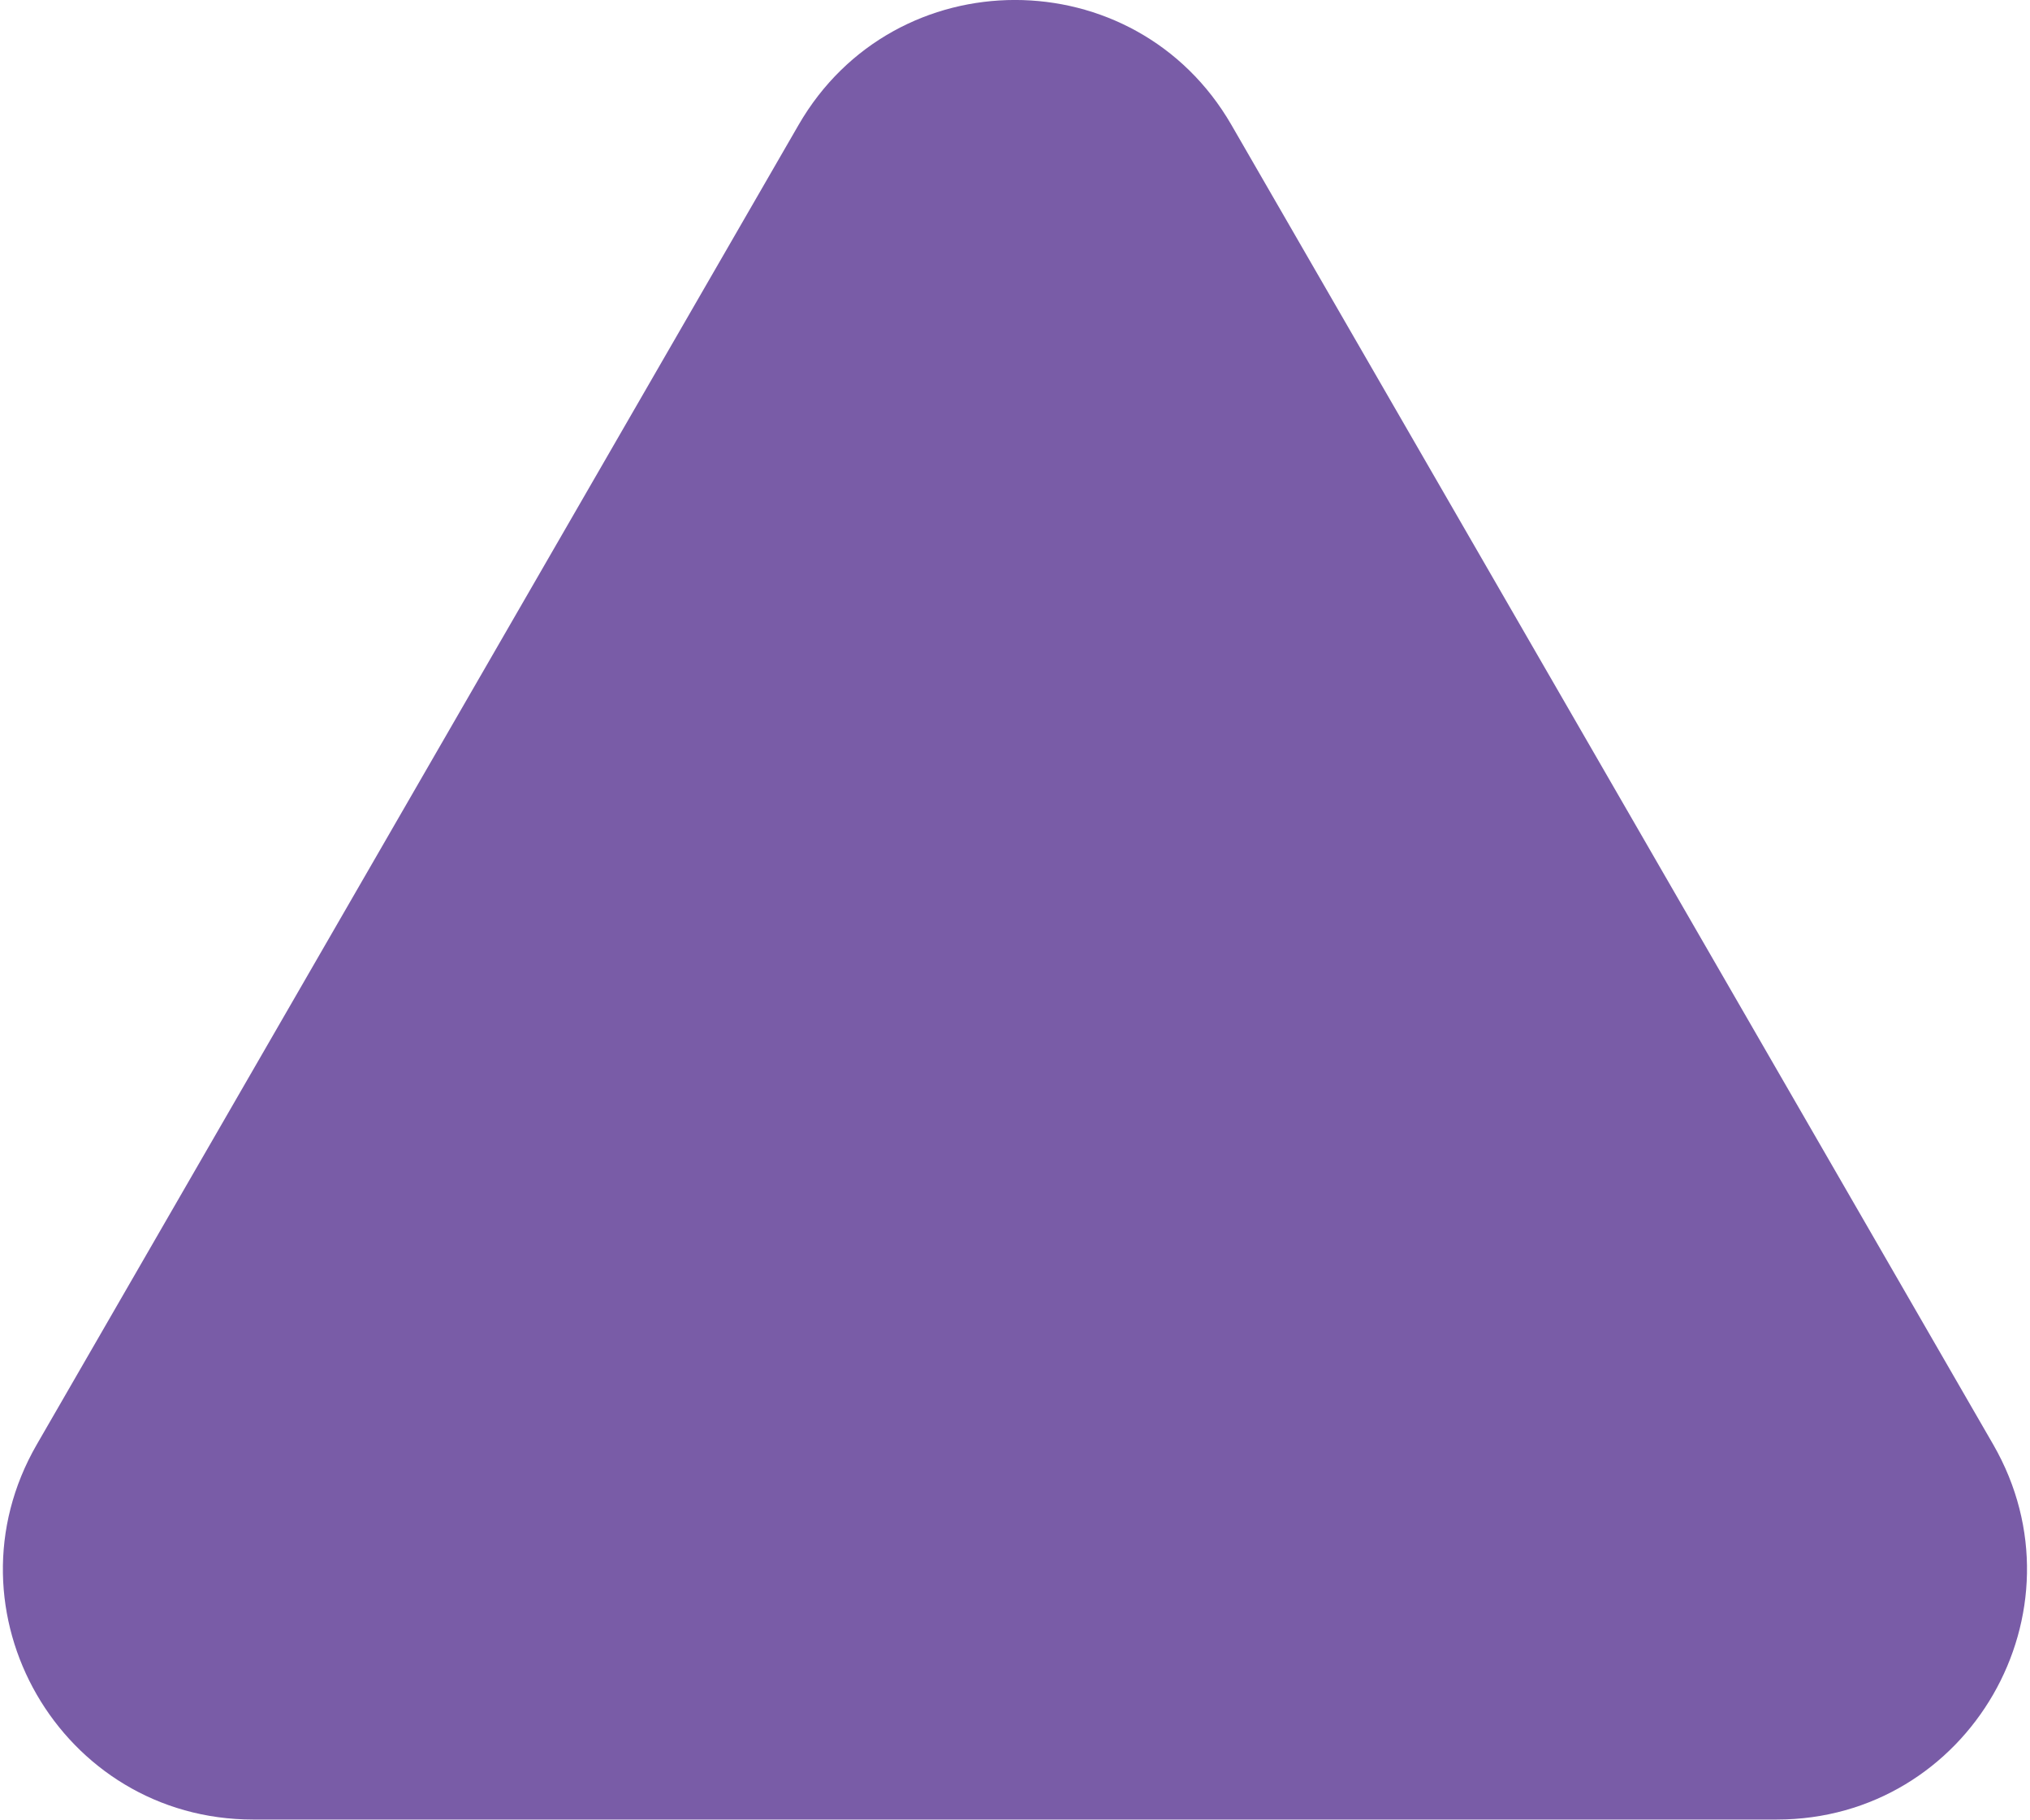
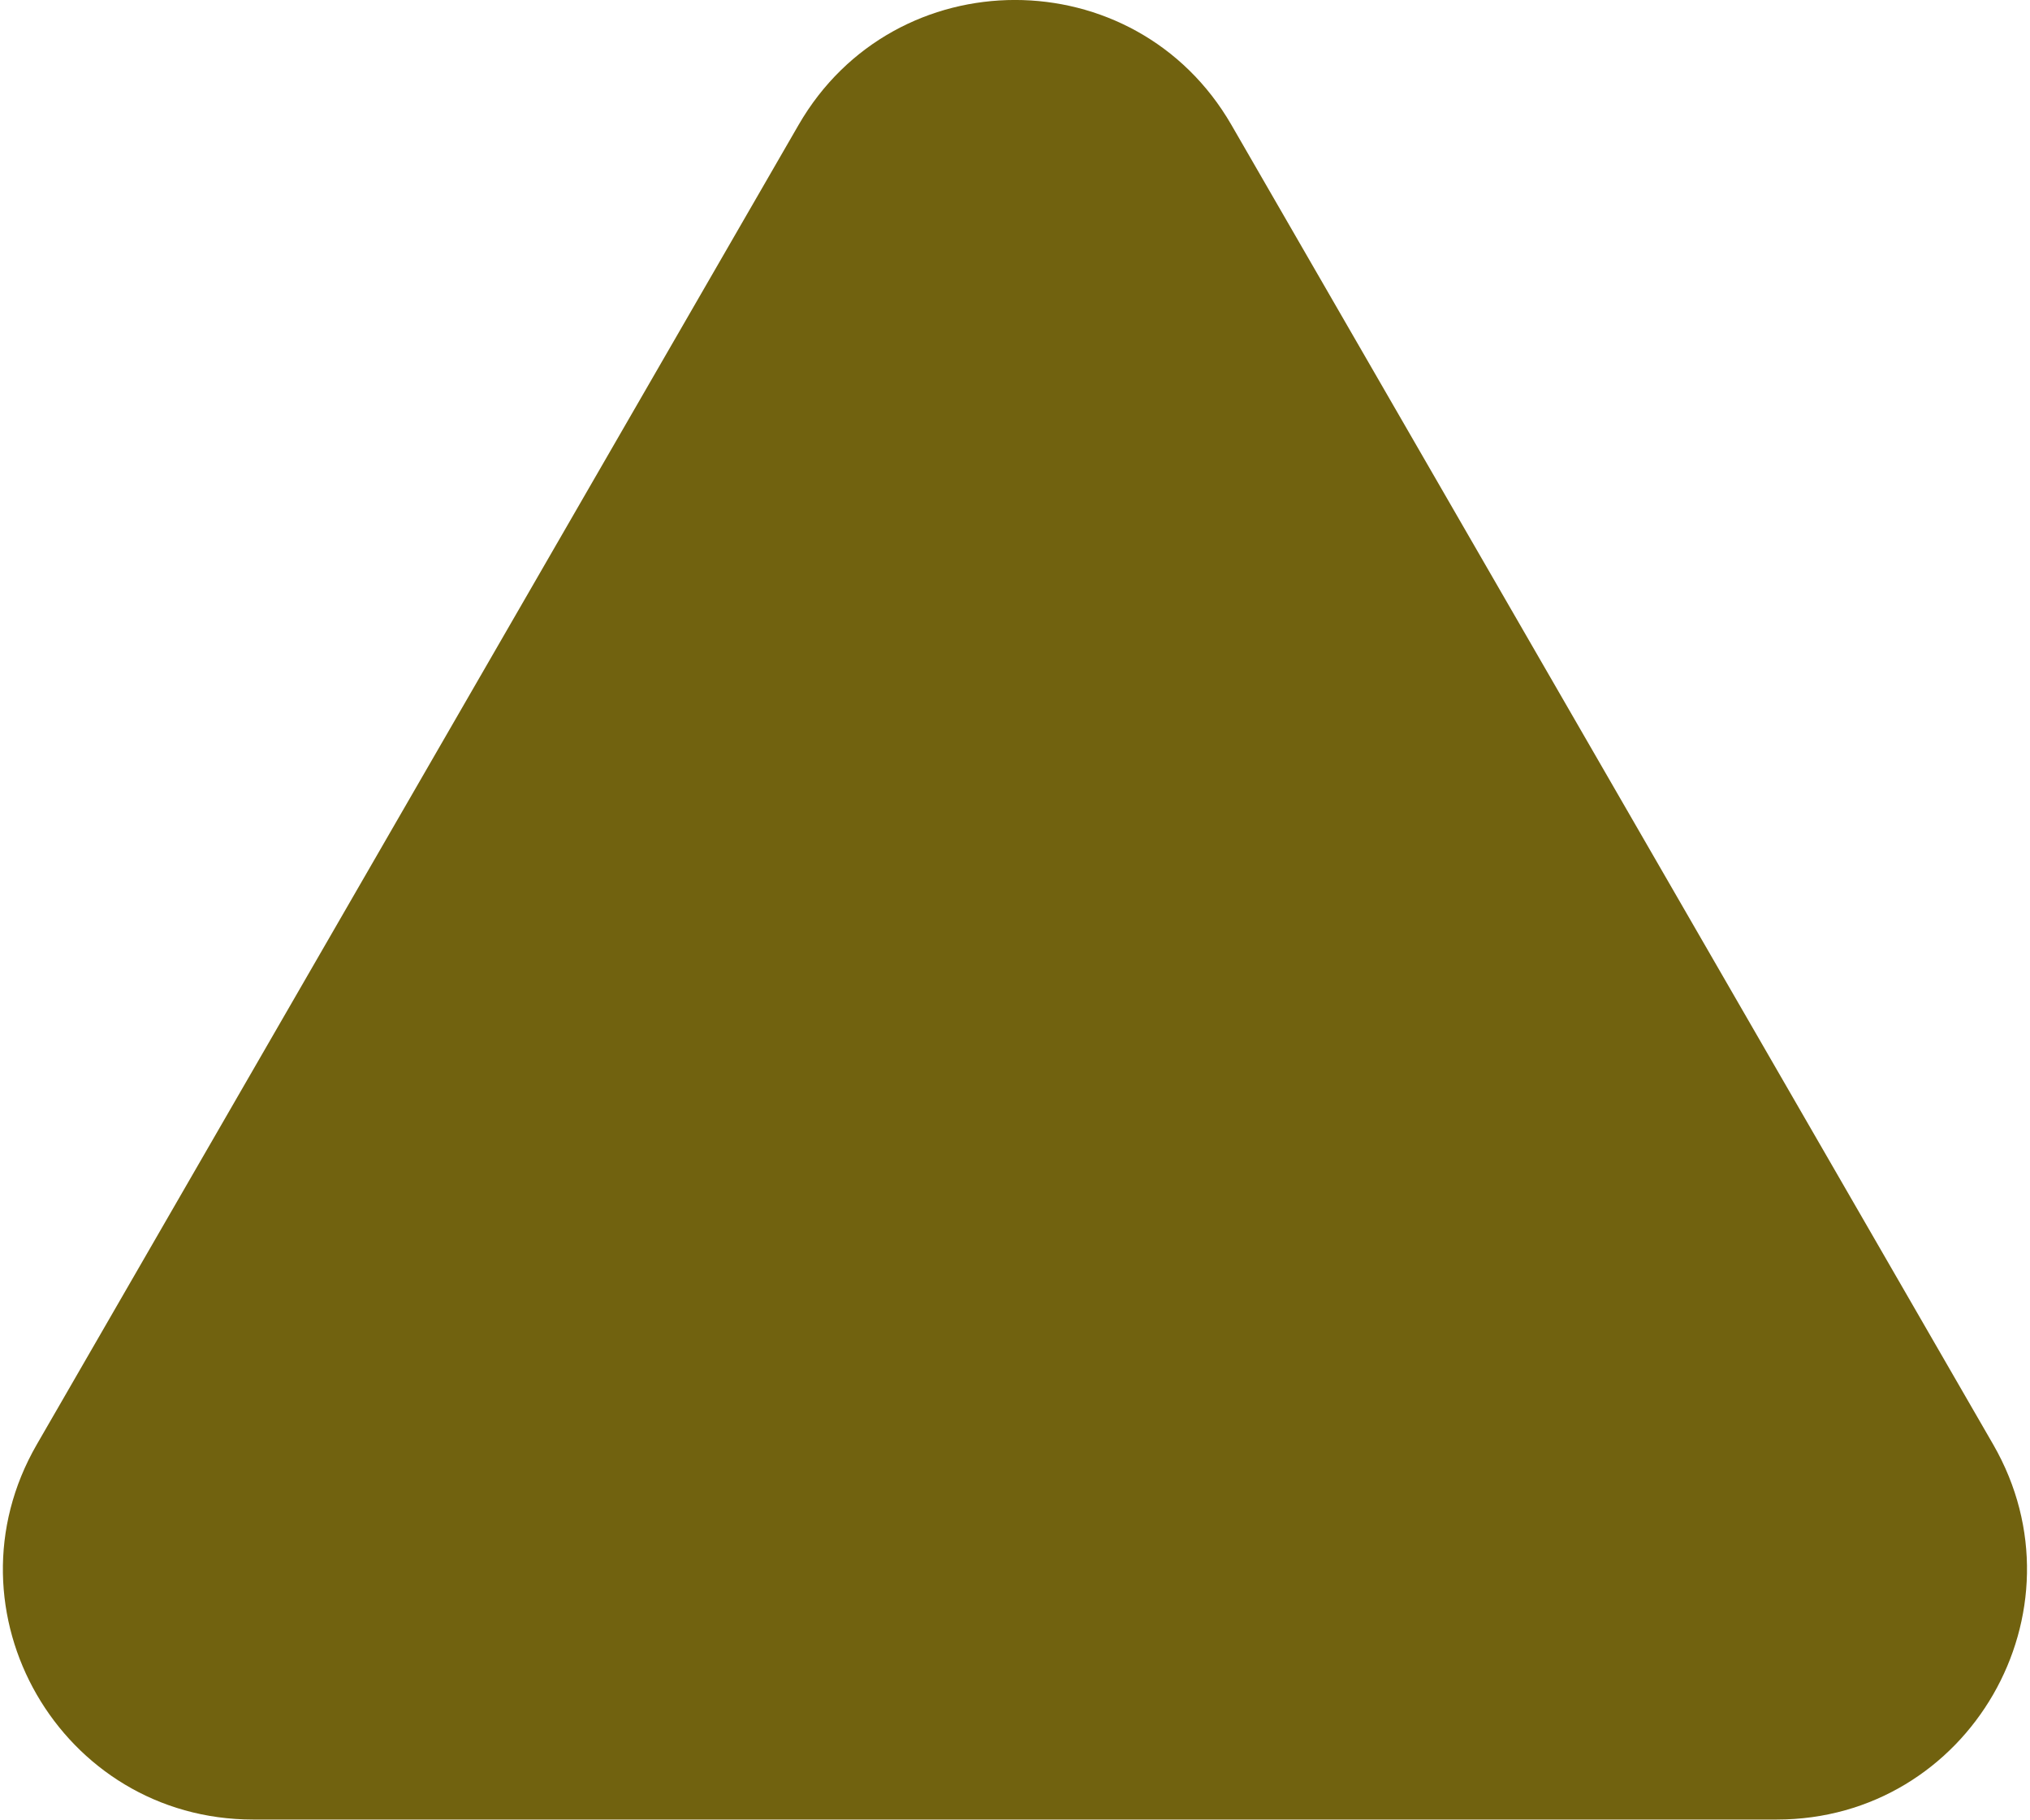
<svg xmlns="http://www.w3.org/2000/svg" width="183" height="164" data-text="Review Ratings" viewBox="0 0 182.66 164.17" xml:space="preserve">
-   <path fill="#795CA7" d="M160.07,164.17H22.58c-17.36,0-28.21-18.79-19.53-33.83L71.8,11.27c8.68-15.03,30.38-15.03,39.06,0  l68.75,119.07C188.27,145.38,177.43,164.17,160.07,164.17z" />
+   <path fill="#71620f" d="M160.07,164.17H22.58c-17.36,0-28.21-18.79-19.53-33.83L71.8,11.27c8.68-15.03,30.38-15.03,39.06,0  l68.75,119.07C188.27,145.38,177.43,164.17,160.07,164.17z" />
</svg>
